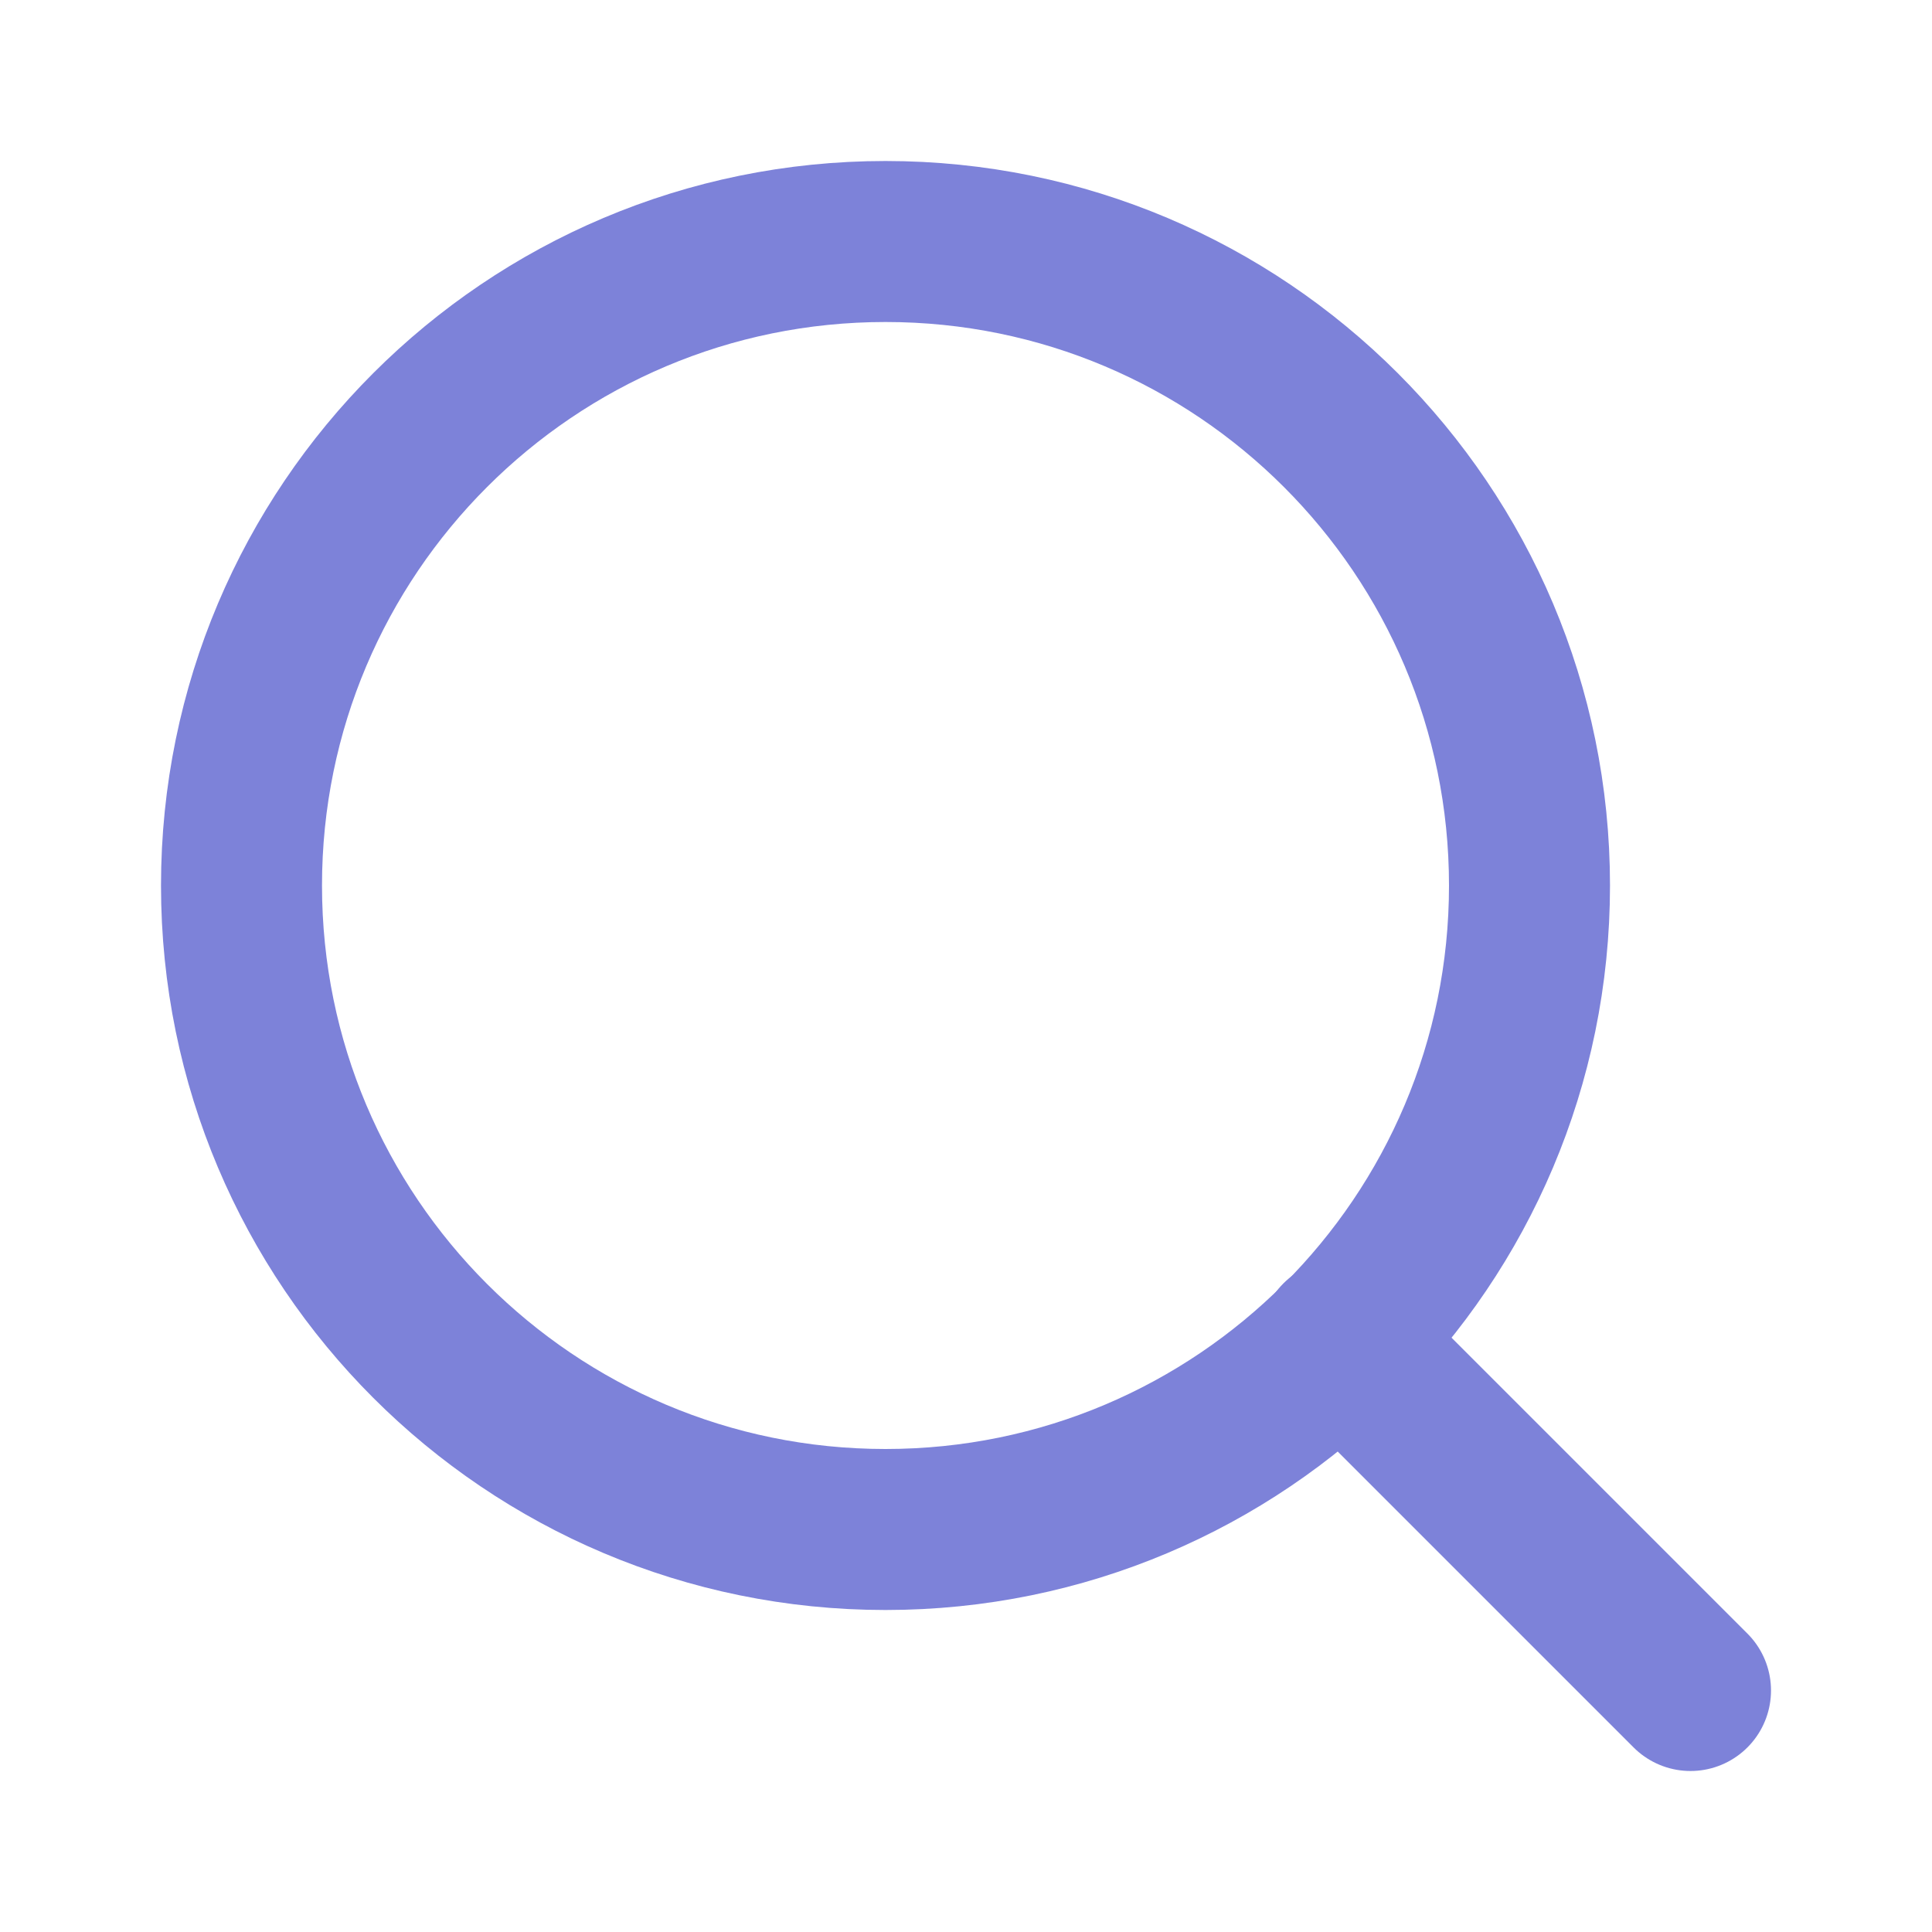
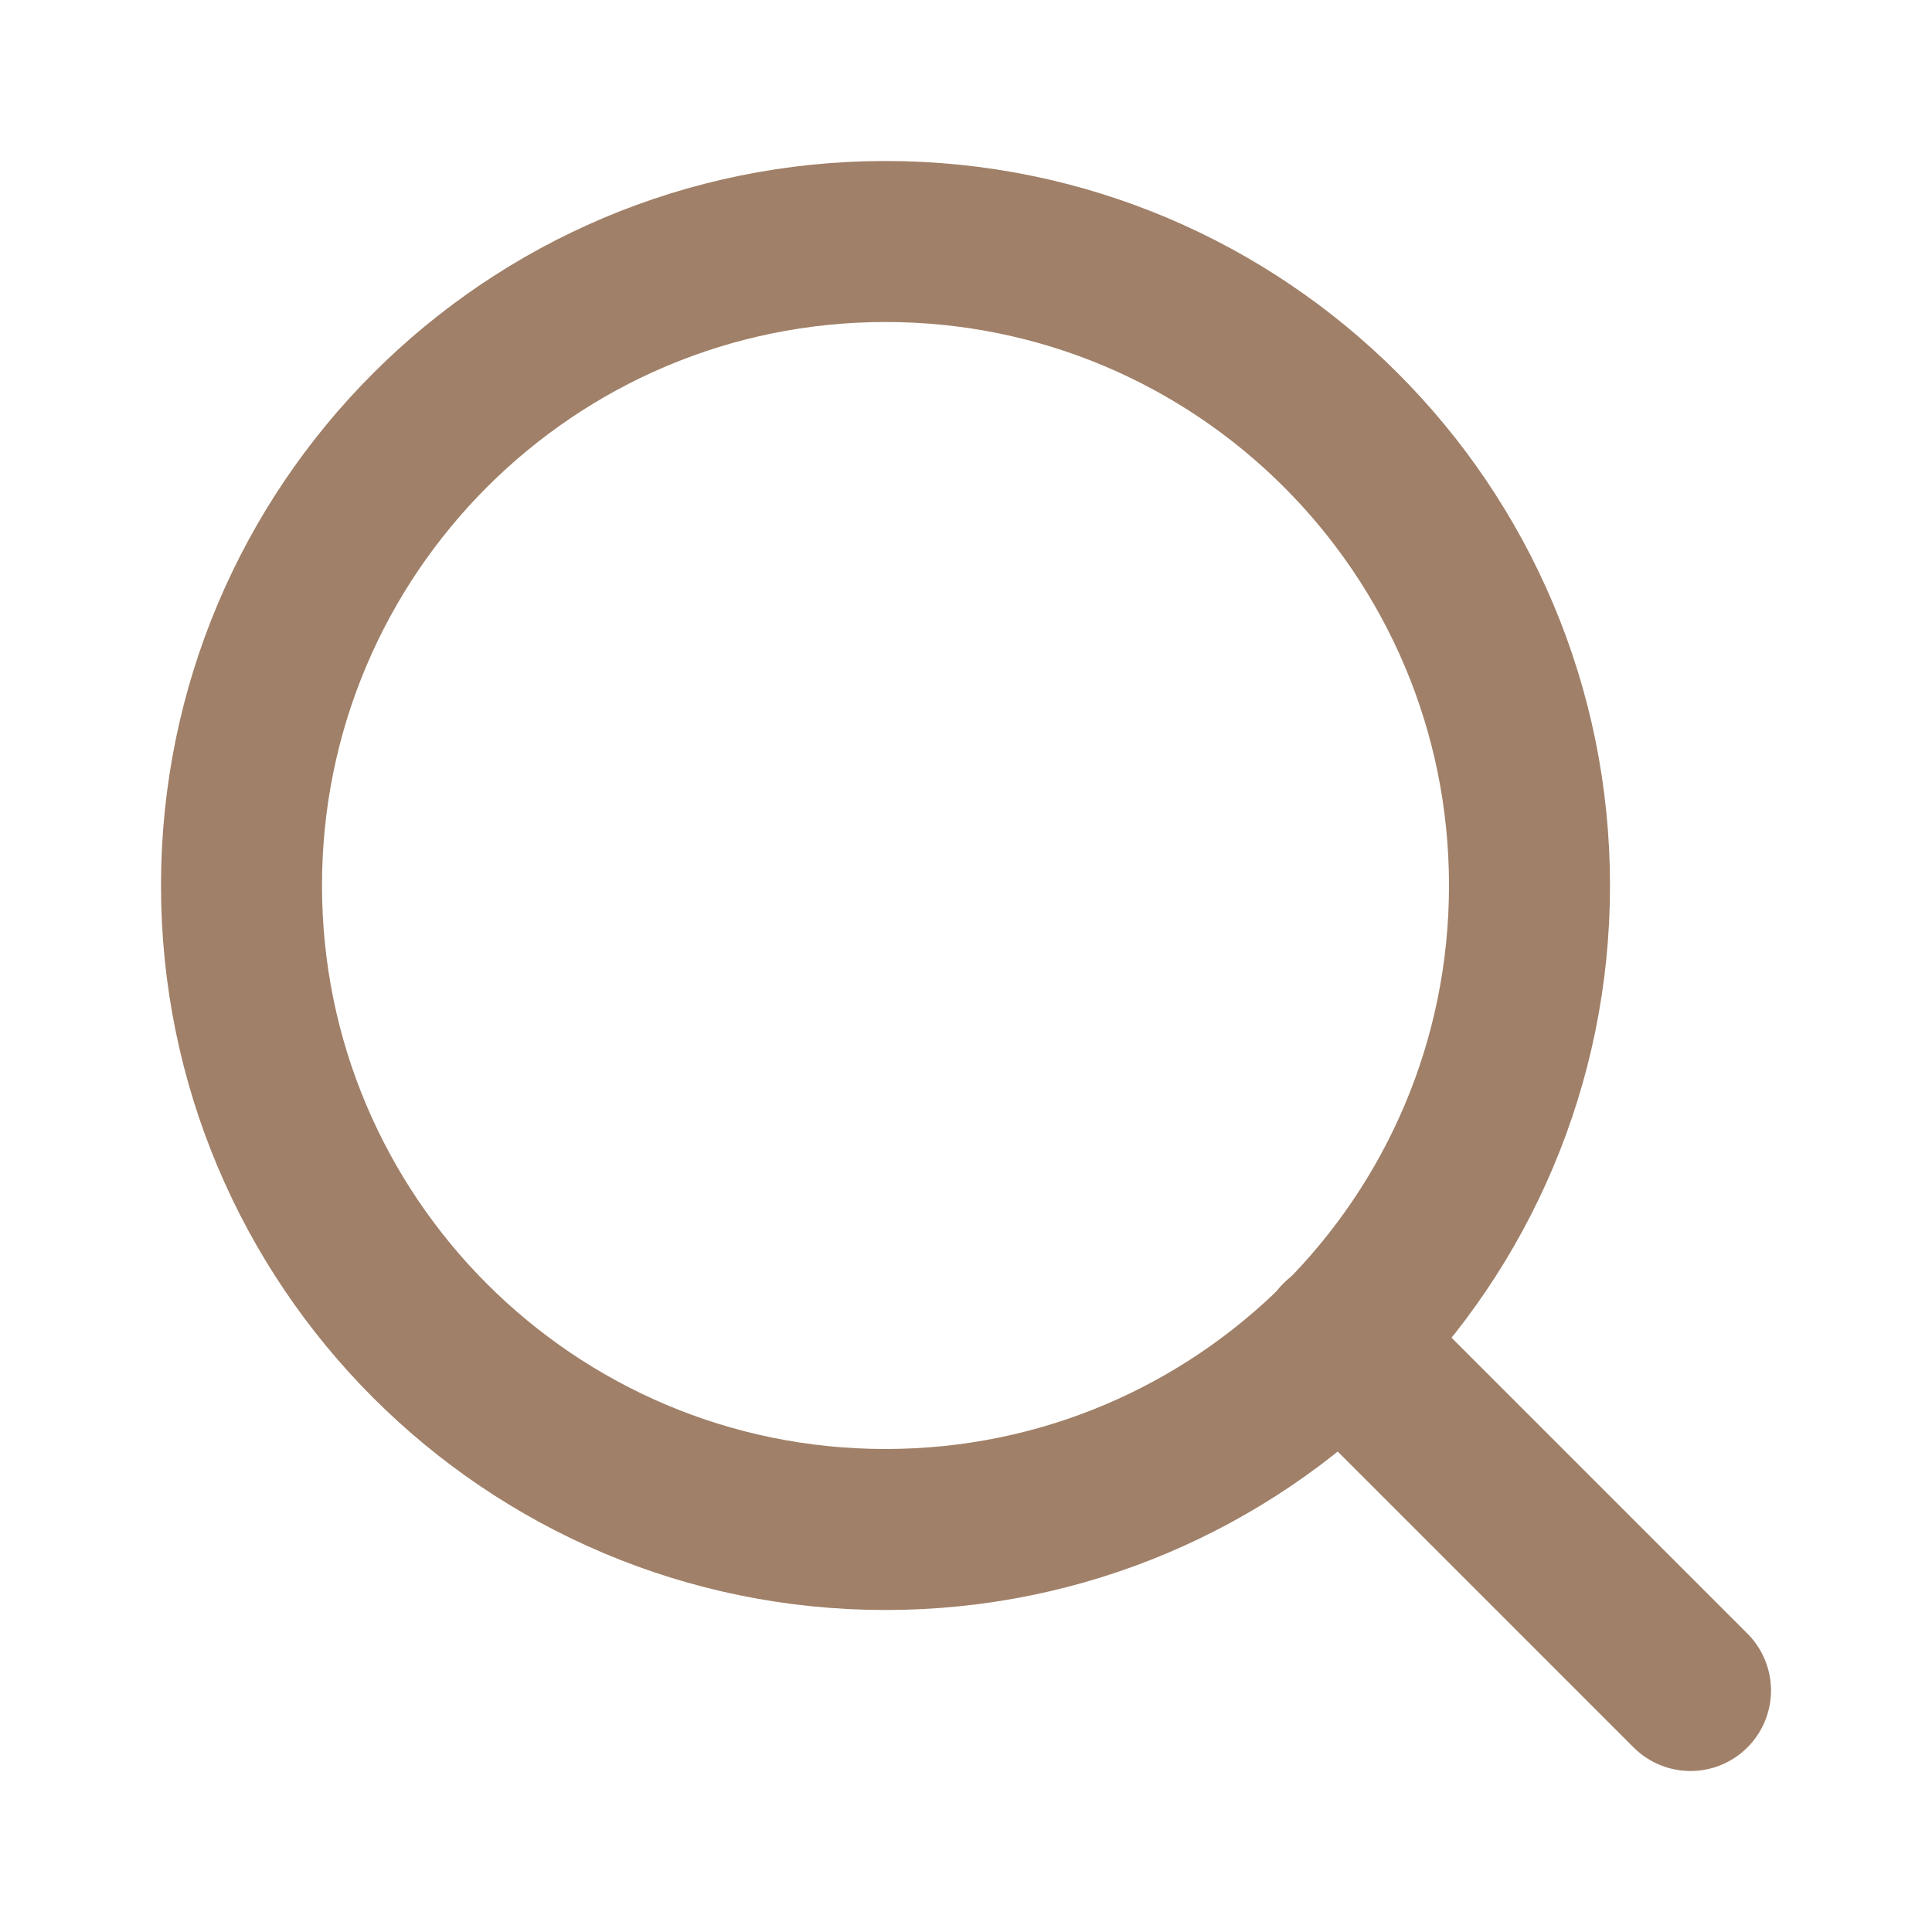
- <svg xmlns="http://www.w3.org/2000/svg" width="24" height="24" viewBox="0 0 24 24" fill="none" stroke="#7d82d9" stroke-width="2" stroke-linecap="round" stroke-linejoin="round">
+ <svg xmlns="http://www.w3.org/2000/svg" width="24" height="24" viewBox="0 0 24 24" fill="none" stroke="#a08068" stroke-width="2" stroke-linecap="round" stroke-linejoin="round">
  <circle cx="11" cy="11" r="8" />
  <line x1="21" y1="21" x2="16.65" y2="16.65" />
</svg>
